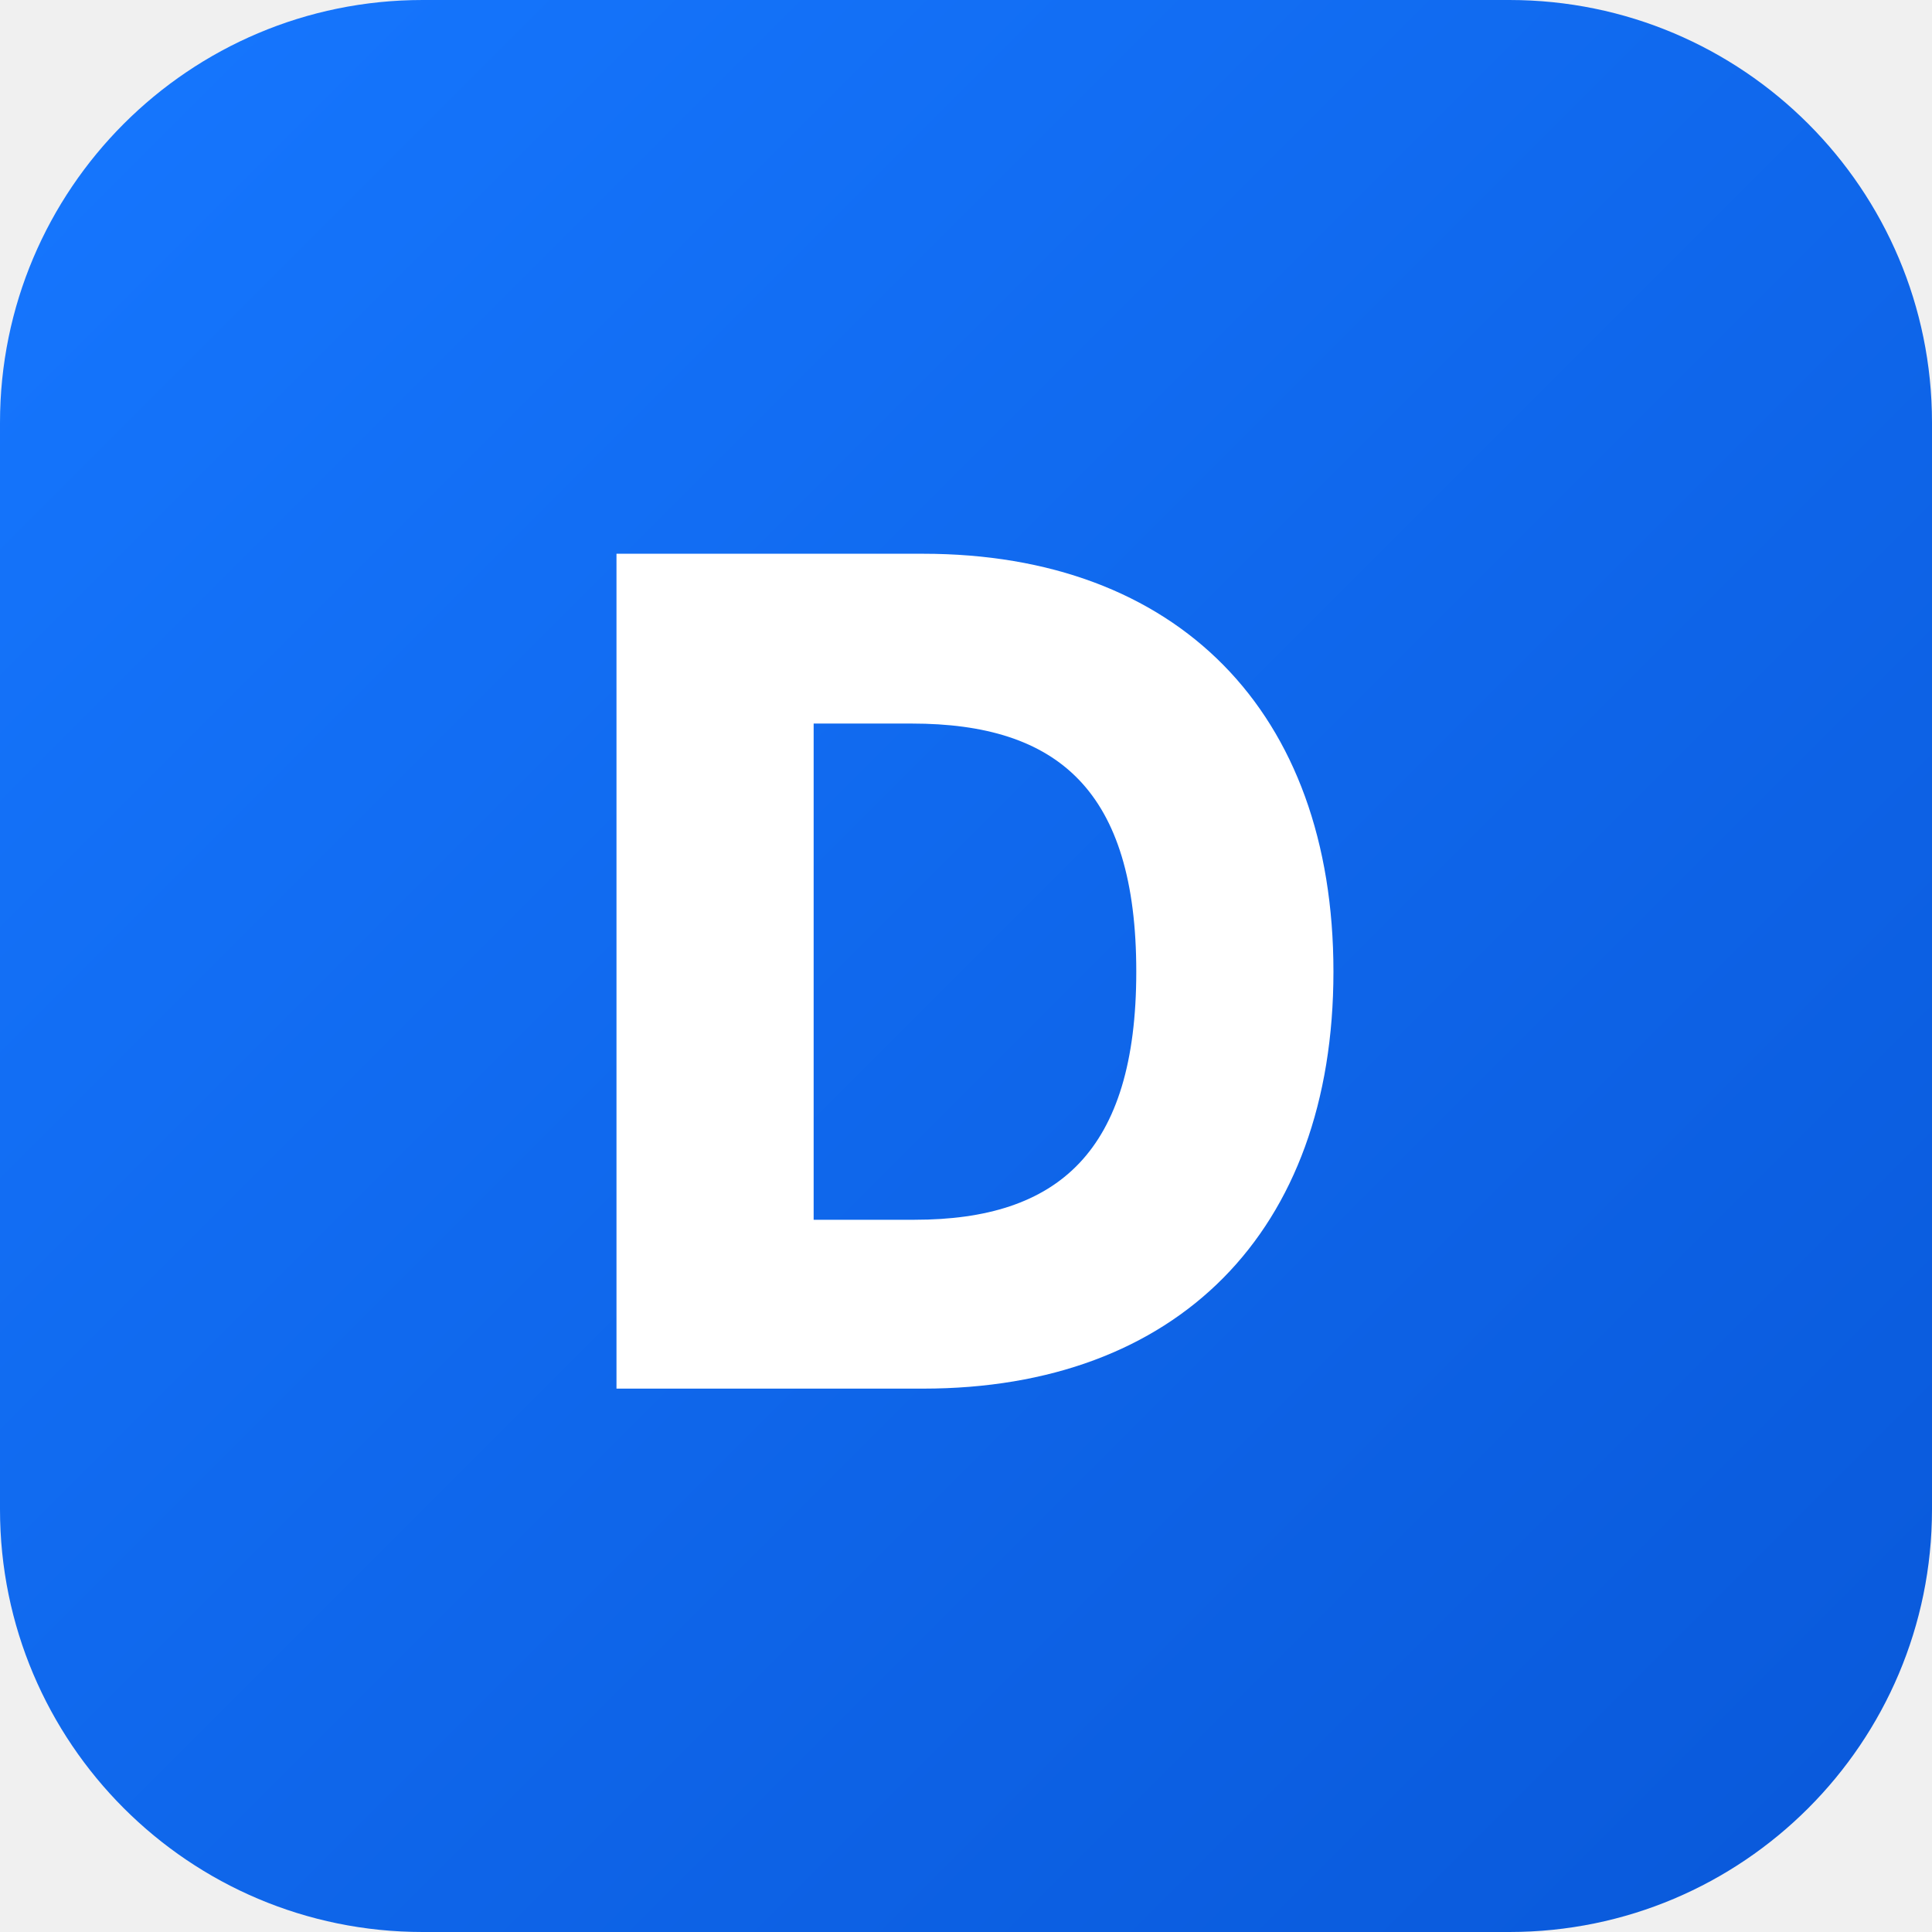
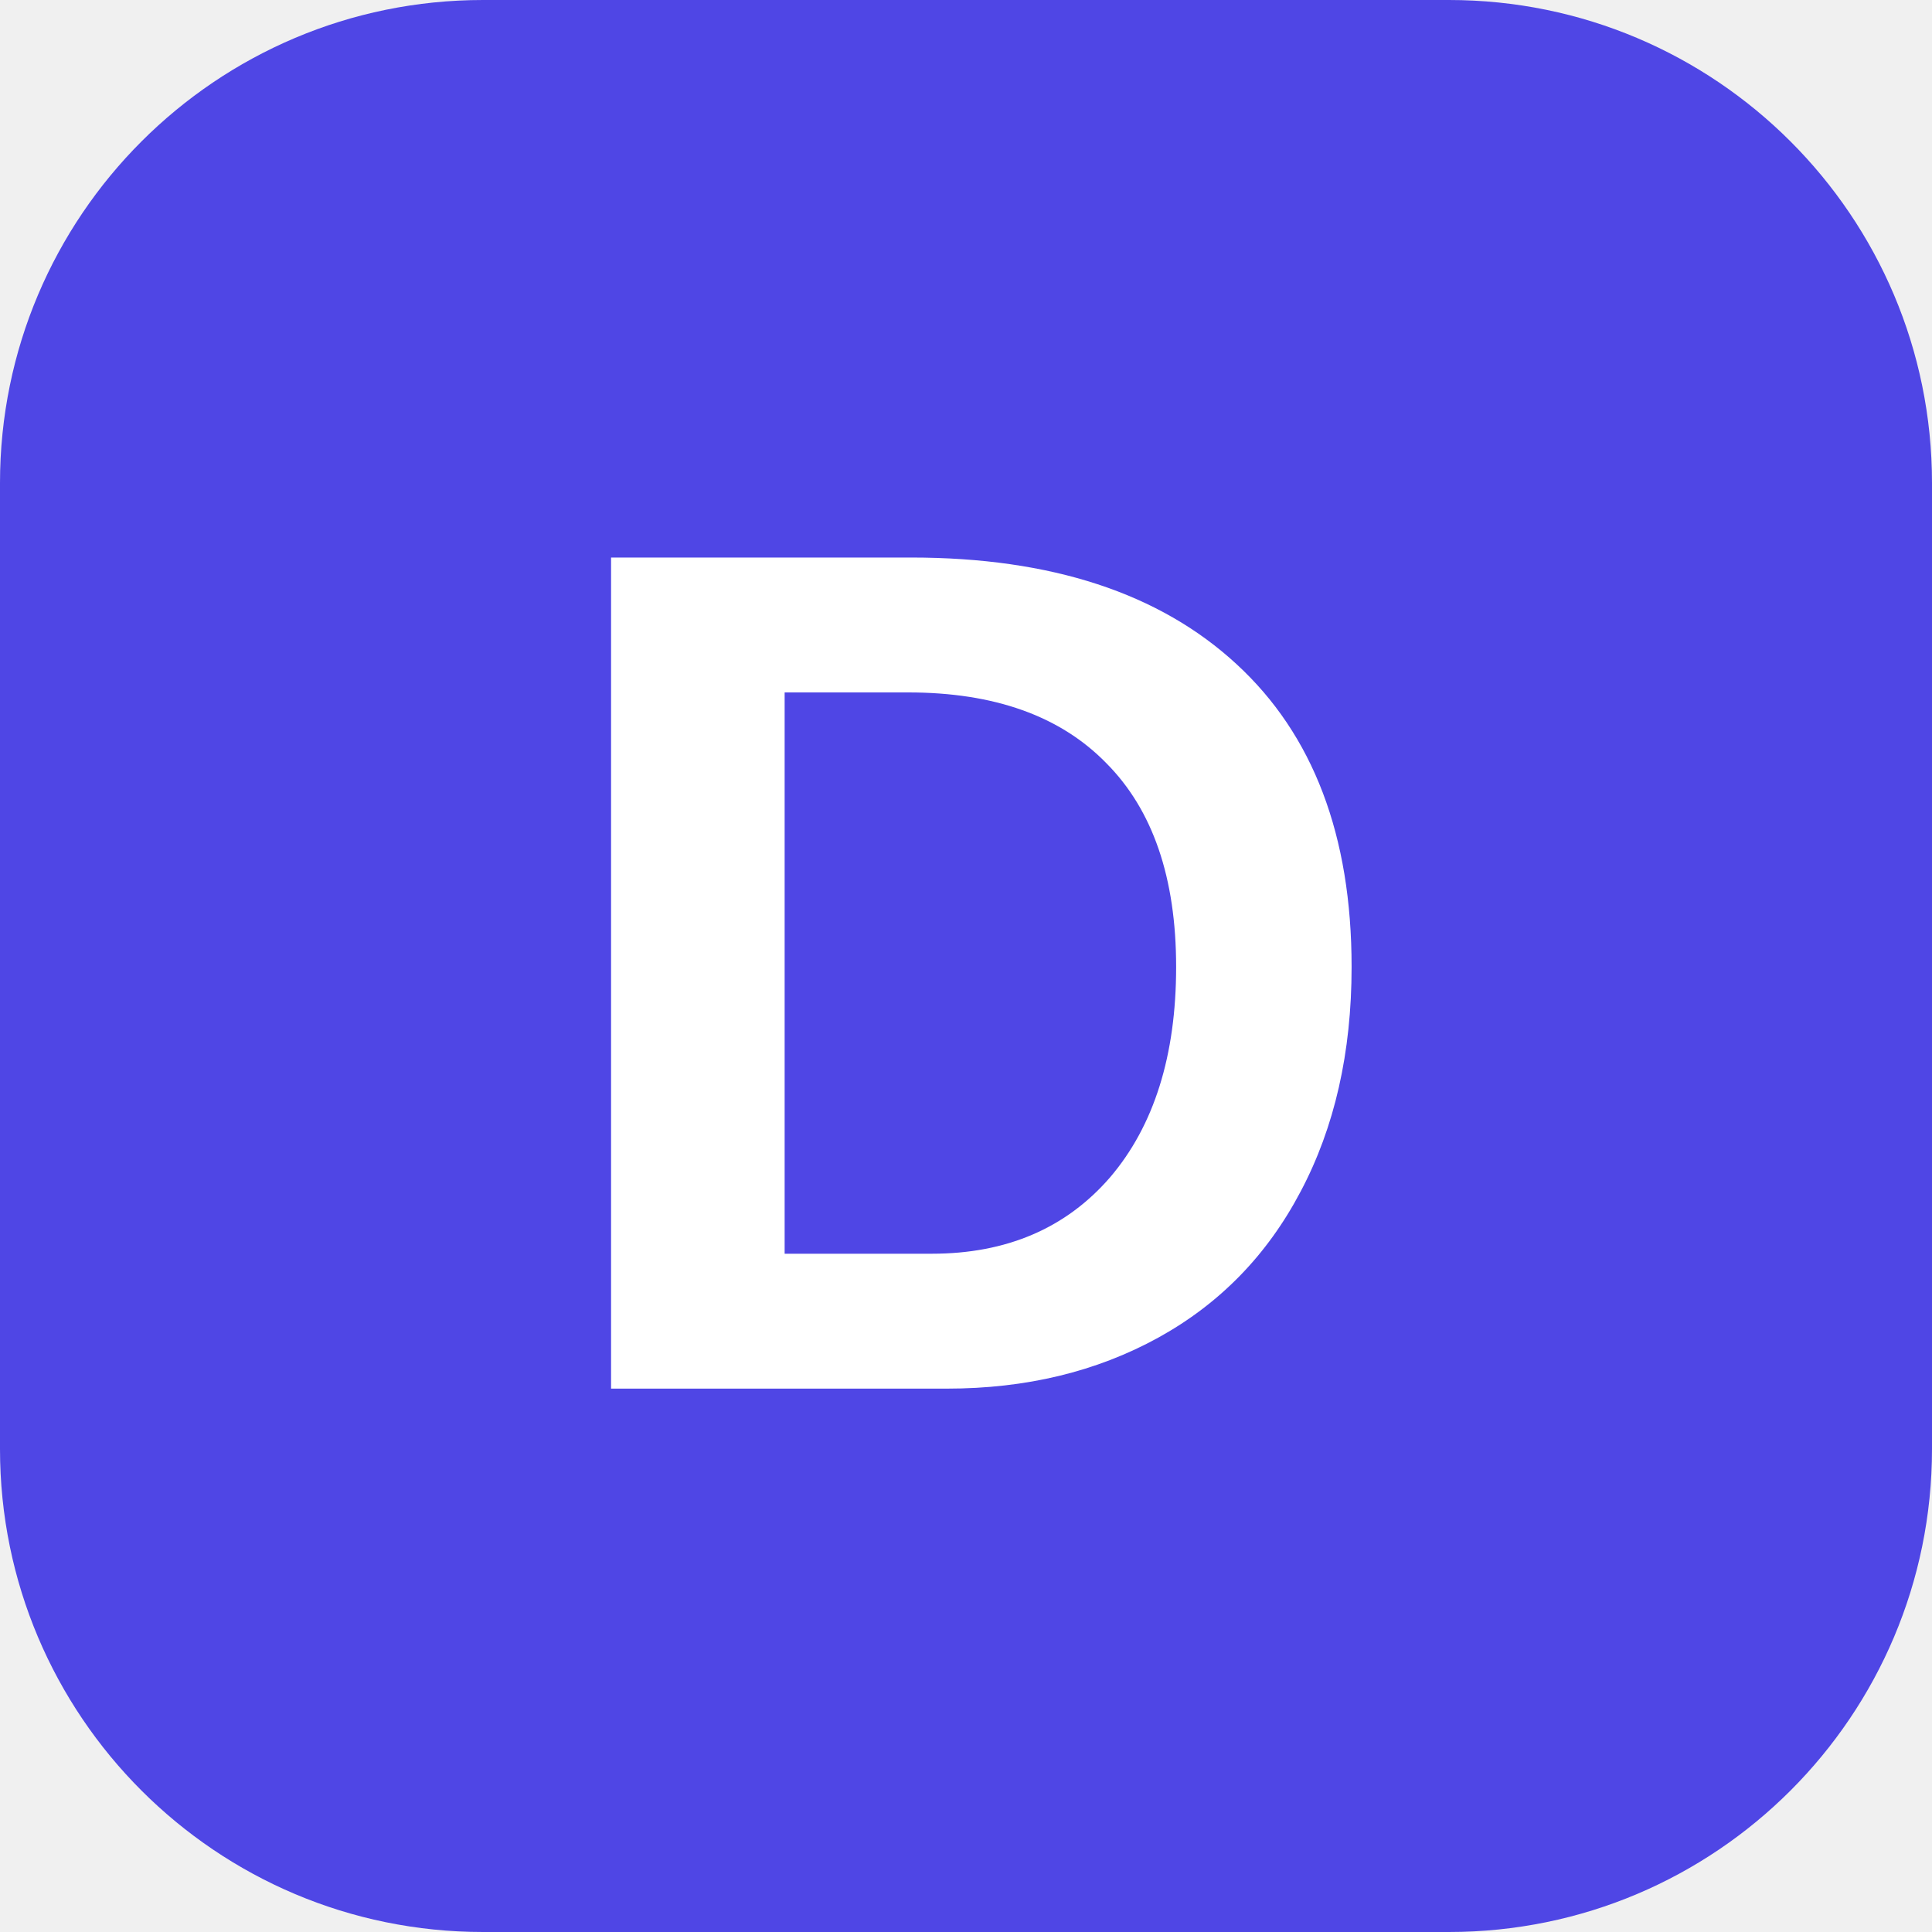
<svg xmlns="http://www.w3.org/2000/svg" viewBox="0 0 32 32">
-   <defs>
-     <linearGradient id="g" x1="0%" y1="0%" x2="100%" y2="100%">
-       <stop offset="0%" style="stop-color:#1677FF" />
-       <stop offset="100%" style="stop-color:#0958D9" />
-     </linearGradient>
-   </defs>
-   <rect width="32" height="32" rx="7" fill="url(#g)" />
-   <text x="16" y="23" text-anchor="middle" font-family="Inter,Arial,sans-serif" font-weight="800" font-size="19" fill="white">D</text>
+   <rect width="32" height="32" rx="8" fill="#4f46e5" />
+   <text x="16" y="23" text-anchor="middle" font-family="Arial,sans-serif" font-weight="bold" font-size="20" fill="white">D</text>
</svg>
